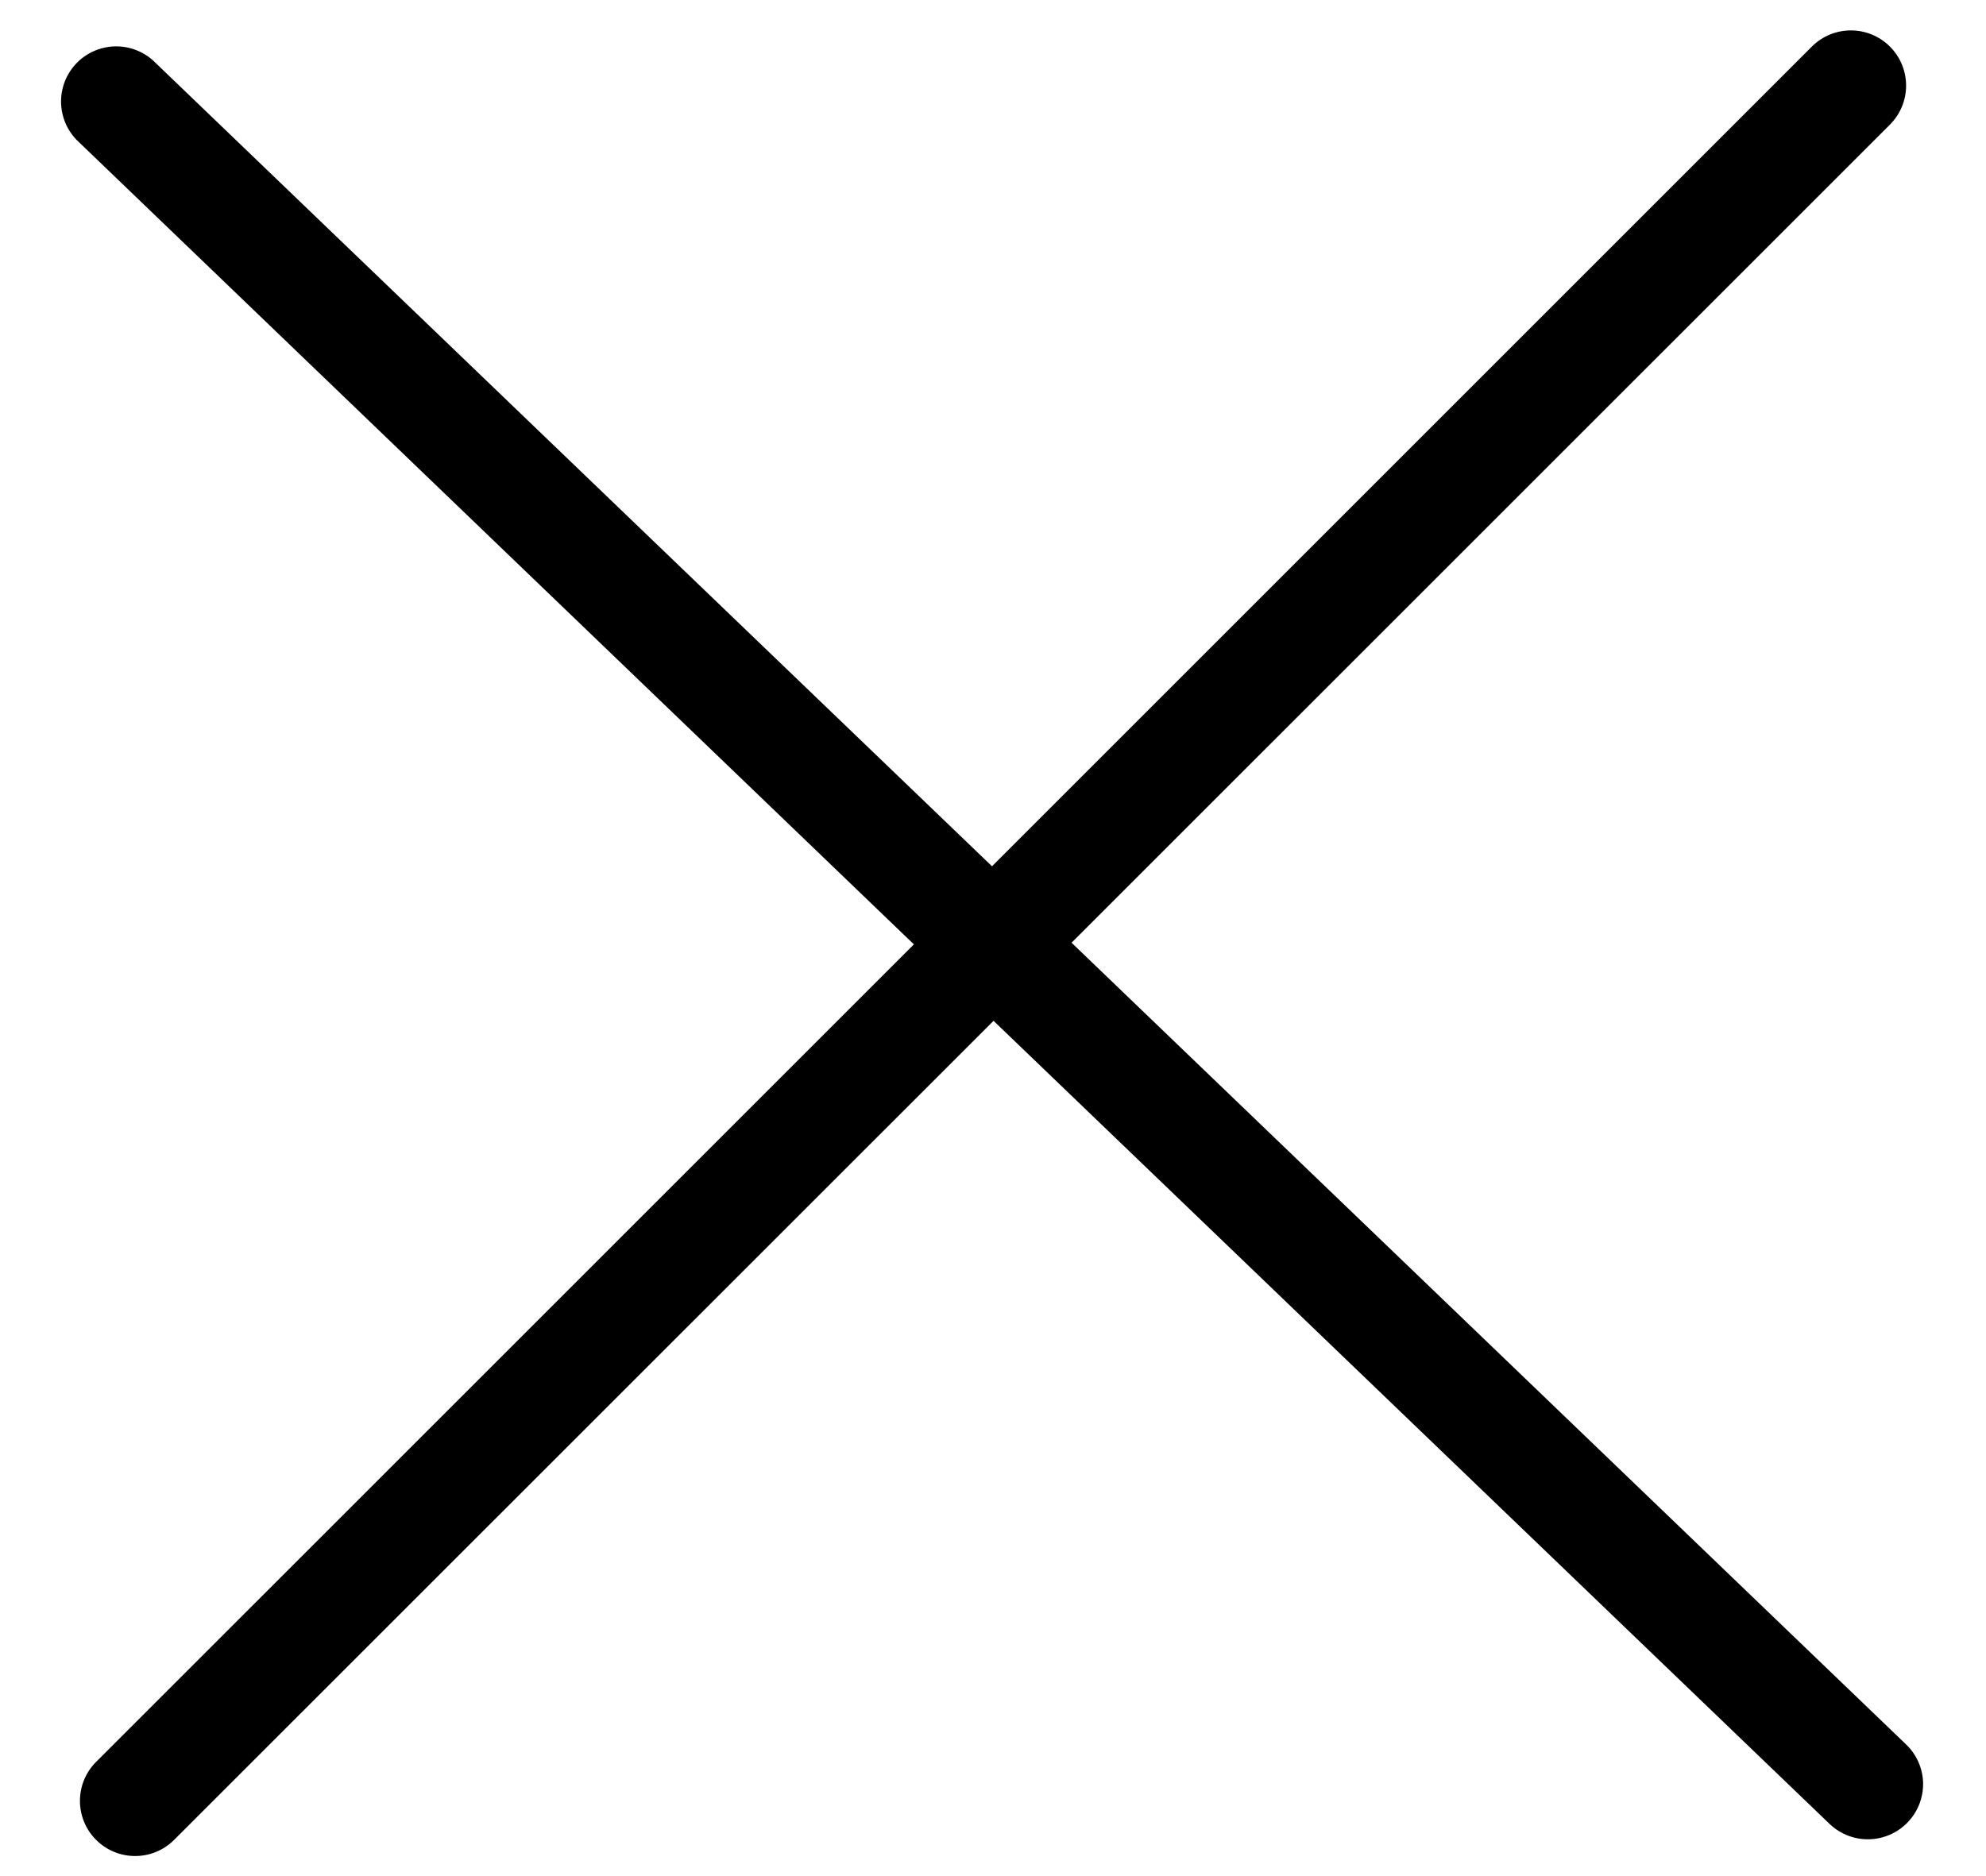
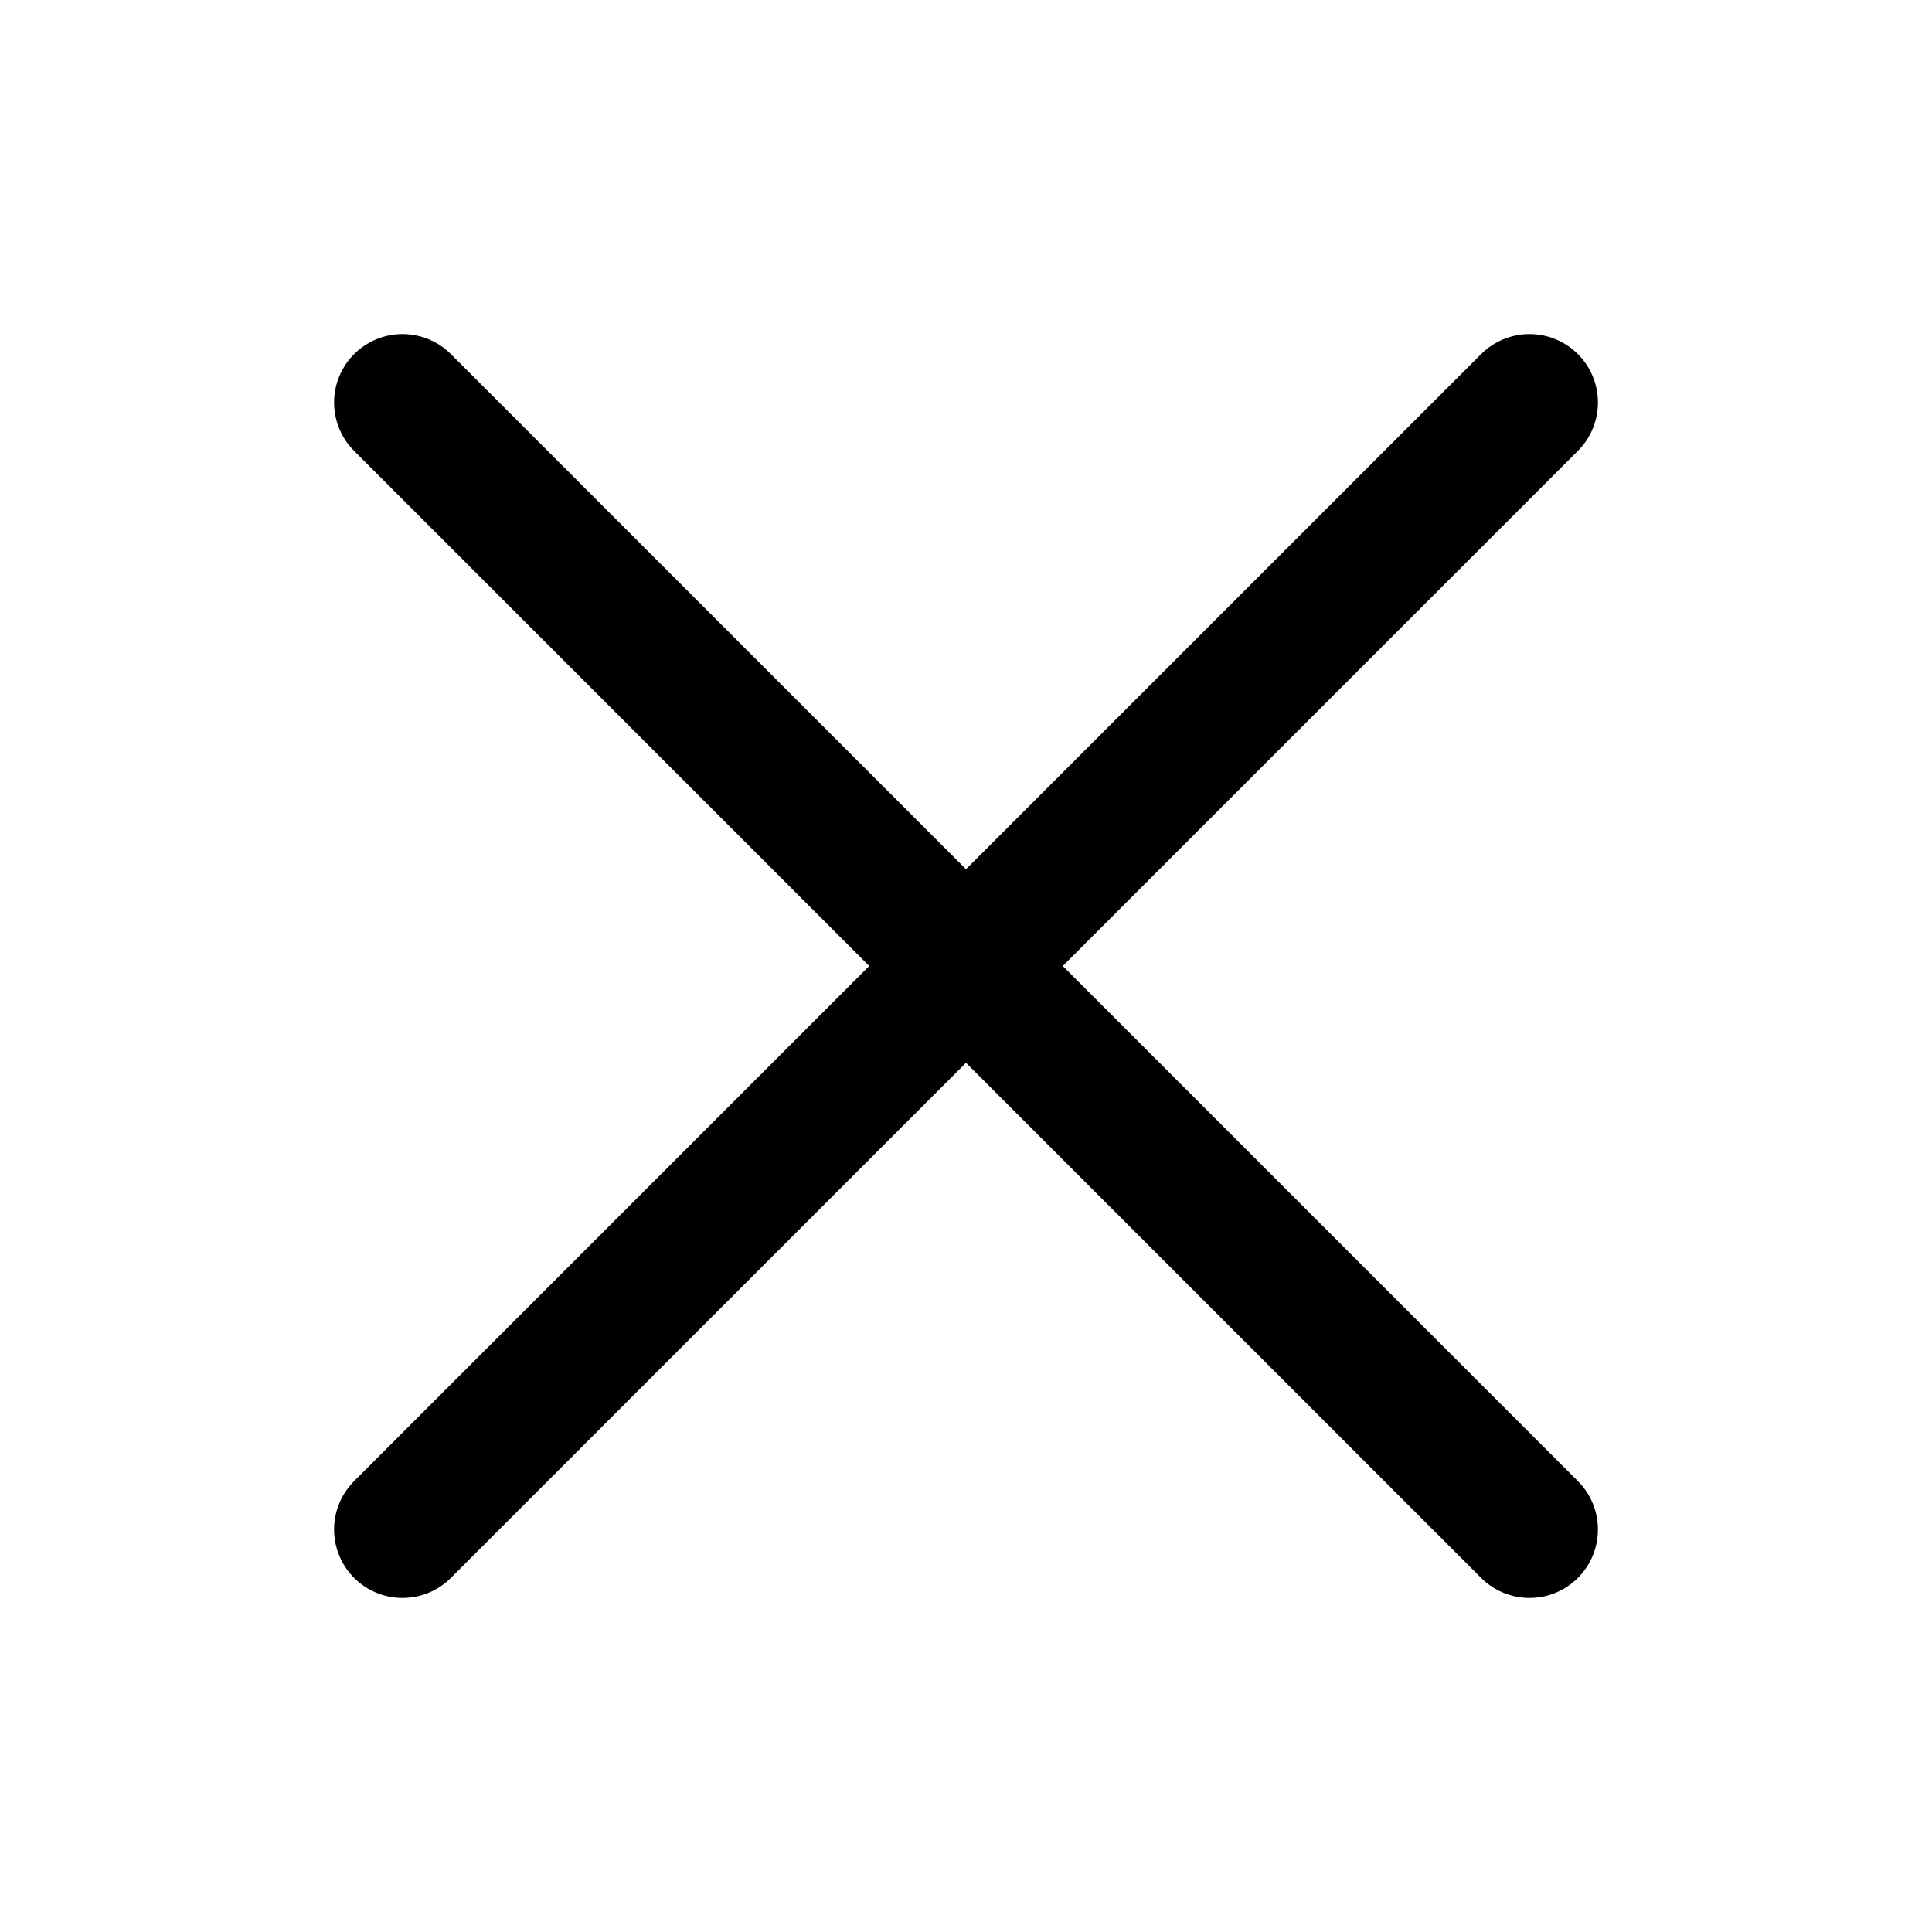
- <svg xmlns="http://www.w3.org/2000/svg" fill="none" class="icon icon-close" viewBox="0 0 18 17">
-   <path fill="currentColor" d="M.865 15.978a.5.5 0 0 0 .707.707l7.433-7.431 7.579 7.282a.501.501 0 0 0 .846-.37.5.5 0 0 0-.153-.351L9.712 8.546l7.417-7.416a.5.5 0 1 0-.707-.708L8.991 7.853 1.413.573a.5.5 0 1 0-.693.72l7.563 7.268z" />
+ <svg xmlns="http://www.w3.org/2000/svg" fill="none" class="icon icon-close" viewBox="0 0 24 24" stroke="currentColor" stroke-width="1.7" stroke-linecap="round">
+   <path d="m5 5 14 14" />
+   <path d="m19 5-14 14" />
</svg>
